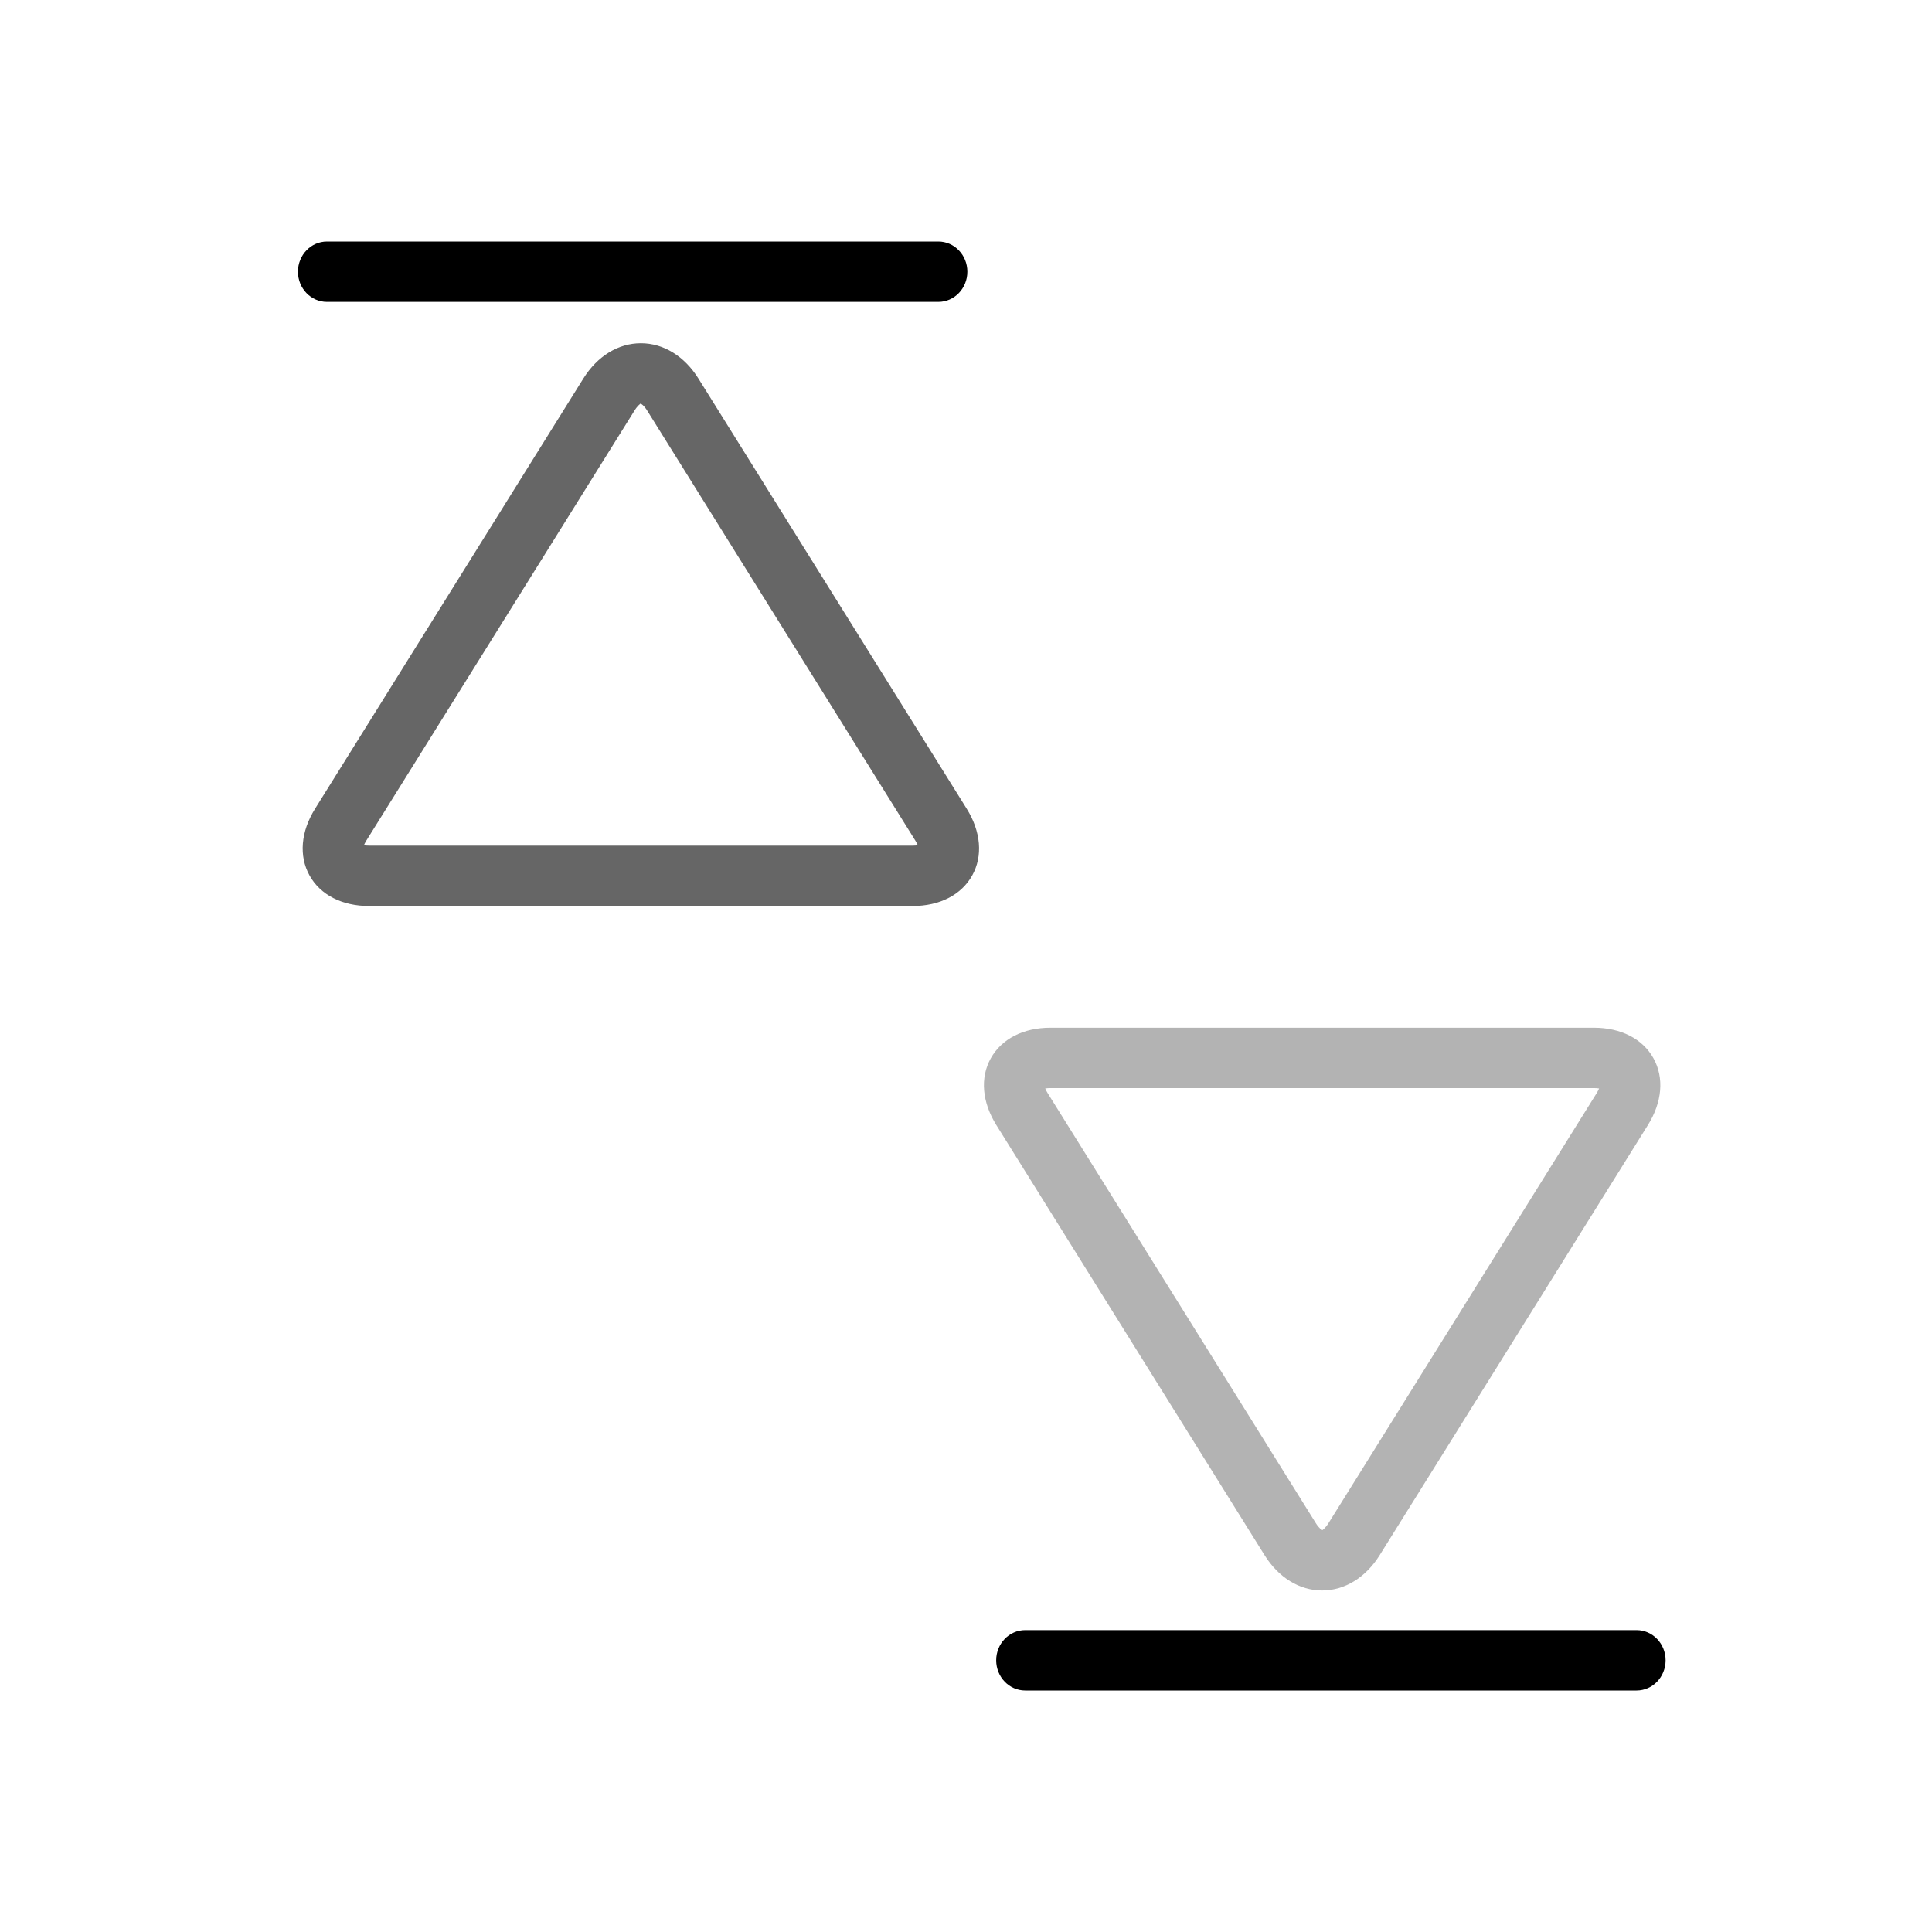
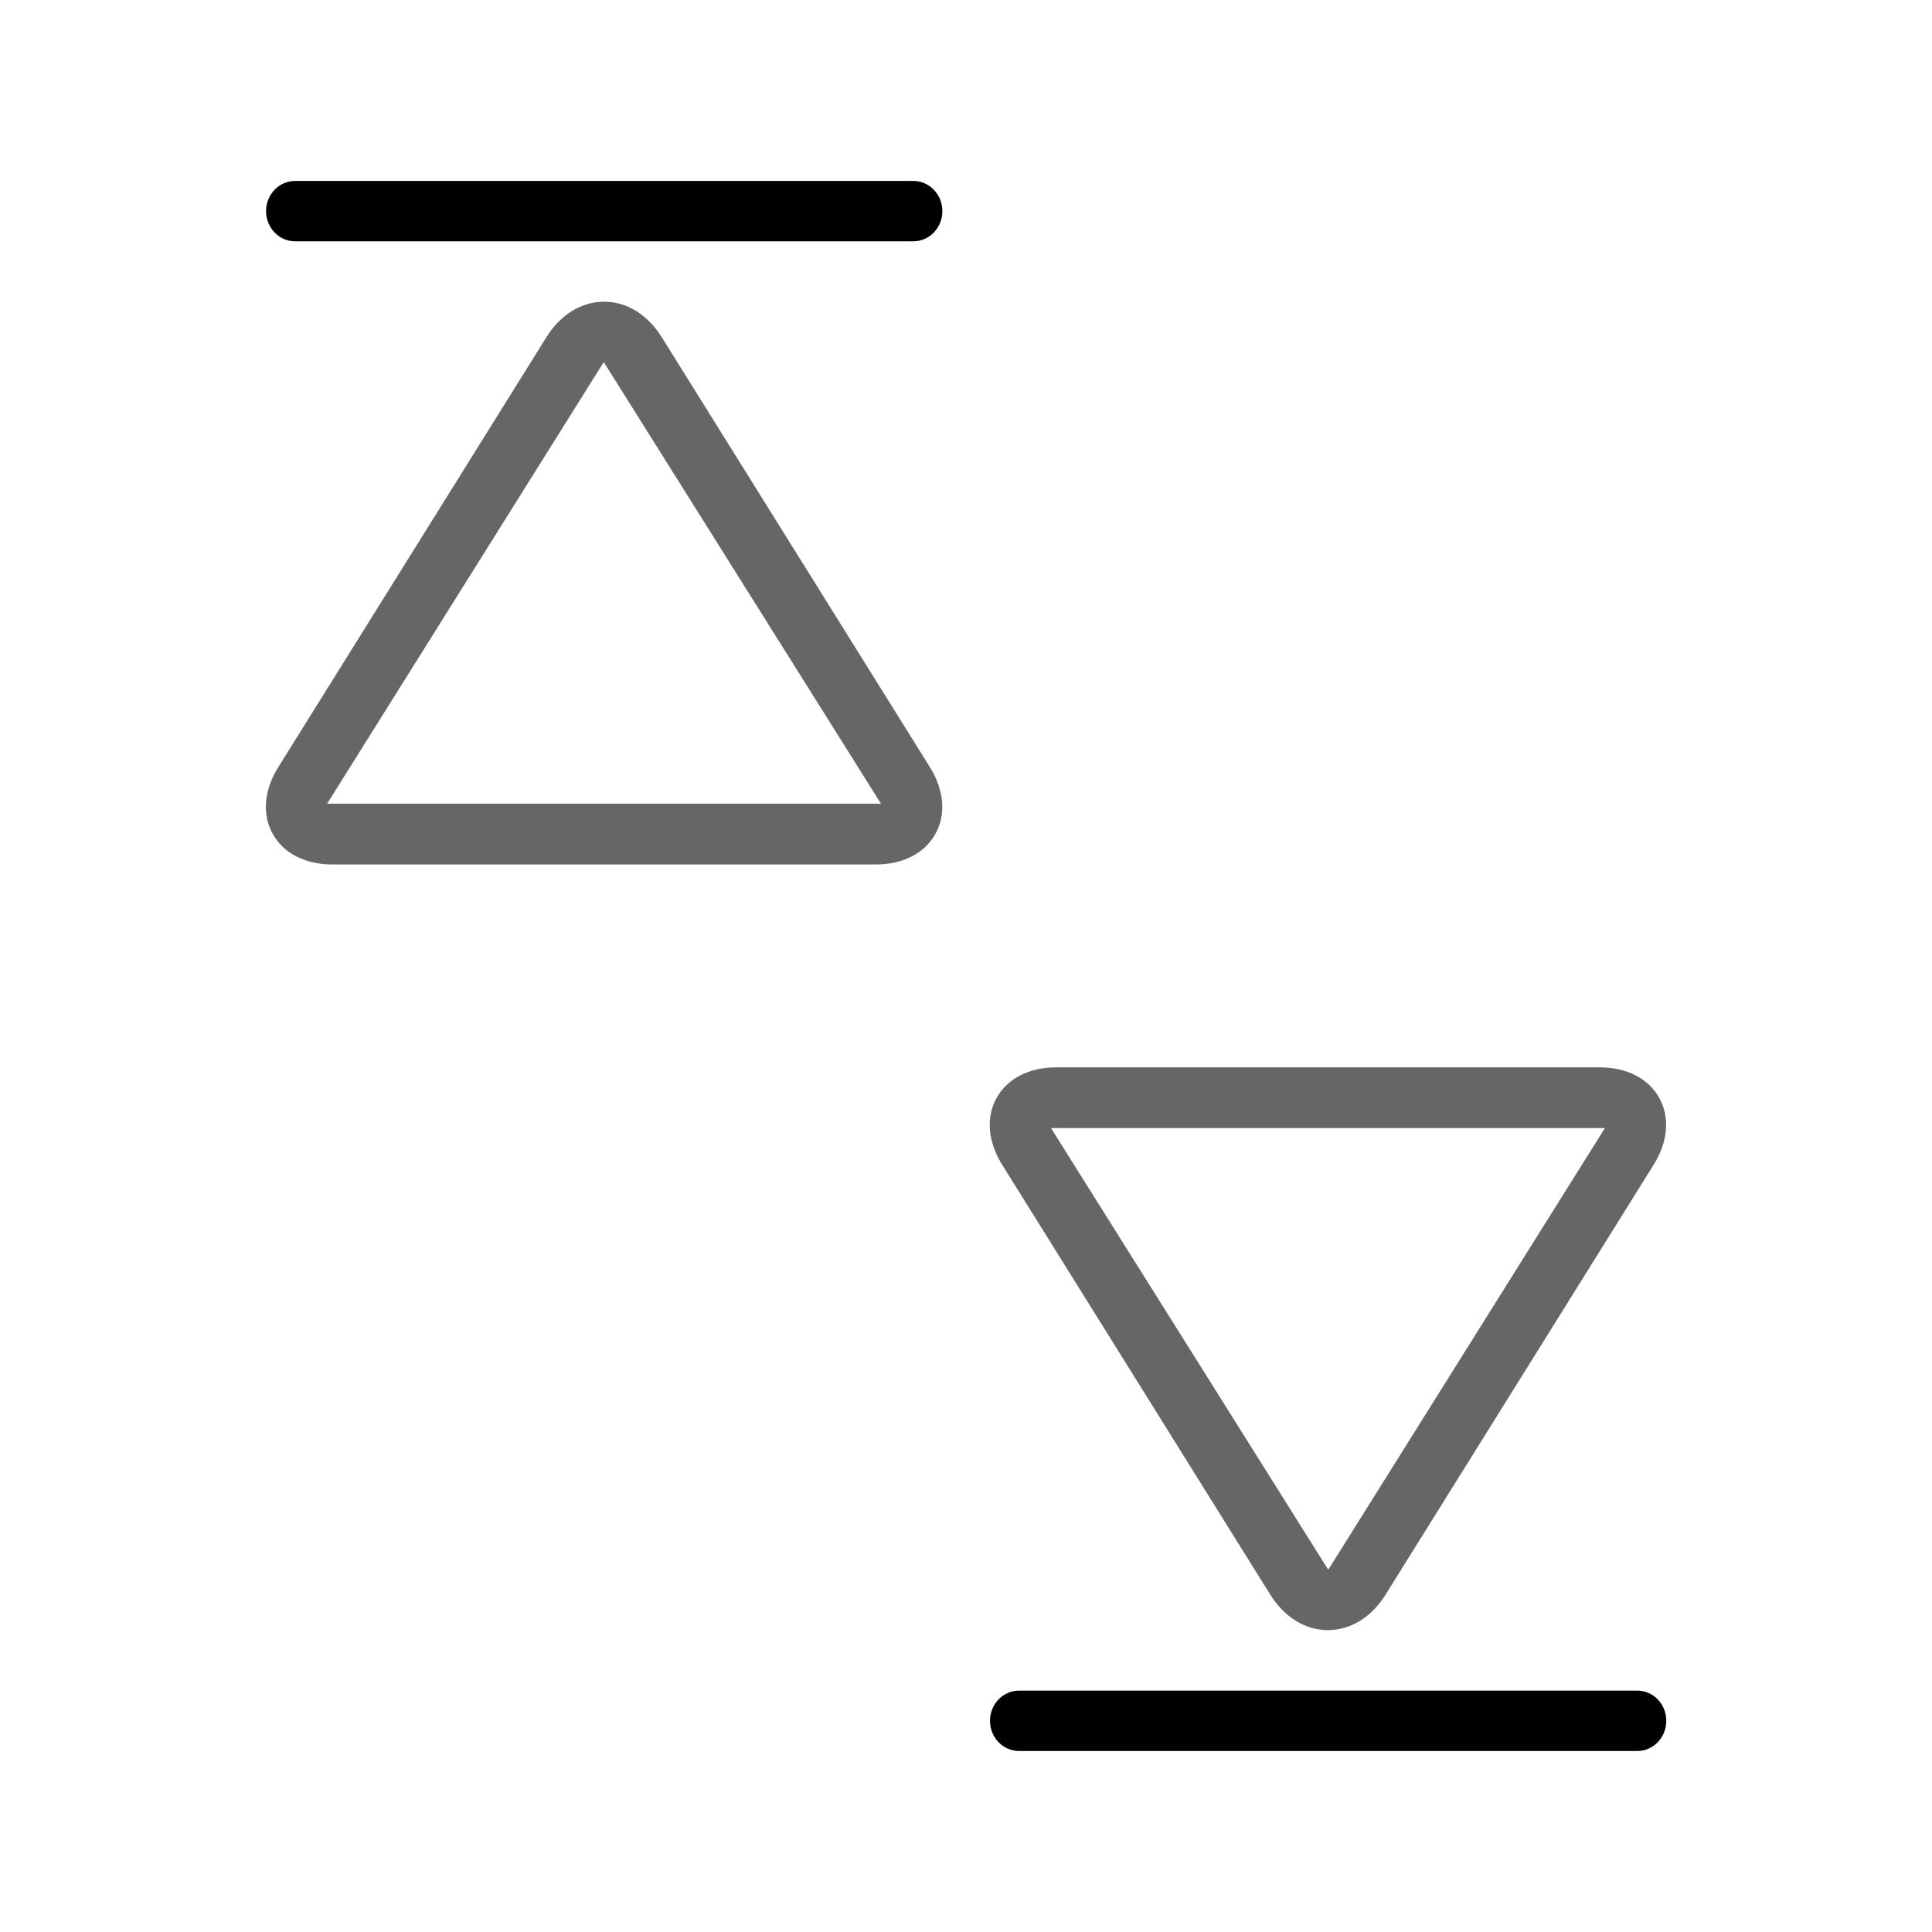
<svg xmlns="http://www.w3.org/2000/svg" version="1.1" id="Layer_1" x="0px" y="0px" width="64px" height="64px" viewBox="0 0 64 64" style="enable-background:new 0 0 64 64;" xml:space="preserve">
  <defs id="defs19">
	
	
	

		
		
	</defs>
  <rect y="0" x="0" height="64" width="64" style="opacity:0;fill:#000000" id="icon-m-transfer_1_" />
-   <path style="opacity:0.6;fill:#000000" d="m 30.229,30.013 h -18 c -0.898,0 -1.619,-0.369 -1.976,-1.014 -0.357,-0.644 -0.29,-1.45 0.186,-2.212 l 8.884,-14.246 c 0.464,-0.744 1.159,-1.171 1.907,-1.171 0.748,0 1.443,0.427 1.907,1.171 l 8.884,14.245 c 0.475,0.762 0.543,1.569 0.186,2.212 -0.359,0.646 -1.08,1.015 -1.978,1.015 z M 12.055,28 c 0.044,0.007 0.102,0.013 0.174,0.013 h 18 c 0.072,0 0.13,-0.006 0.174,-0.013 -0.017,-0.042 -0.042,-0.093 -0.081,-0.154 l -8.884,-14.246 c -0.105,-0.169 -0.195,-0.224 -0.219,-0.23 -0.005,0.006 -0.095,0.062 -0.2,0.23 l -8.884,14.246 c -0.037,0.061 -0.063,0.112 -0.08,0.154 z" id="path9" />
-   <path id="path837" d="m 34.798,34.044 h 18 c 0.898,0 1.619,0.369 1.976,1.014 0.357,0.644 0.29,1.45 -0.186,2.212 l -8.884,14.246 c -0.464,0.744 -1.159,1.171 -1.907,1.171 -0.748,0 -1.443,-0.427 -1.907,-1.171 l -8.884,-14.245 c -0.475,-0.762 -0.543,-1.569 -0.186,-2.212 0.359,-0.646 1.08,-1.015 1.978,-1.015 z m 18.174,2.013 c -0.044,-0.007 -0.102,-0.013 -0.174,-0.013 h -18 c -0.072,0 -0.13,0.006 -0.174,0.013 0.017,0.042 0.042,0.093 0.081,0.154 l 8.884,14.246 c 0.105,0.169 0.195,0.224 0.219,0.23 0.005,-0.006 0.095,-0.062 0.2,-0.23 l 8.884,-14.246 c 0.037,-0.061 0.063,-0.112 0.08,-0.154 z" style="opacity:0.3;fill:#000000" />
-   <path style="opacity:1;fill:#000000" d="m 9.87,9 c 0,0.552 0.43,1 0.961,1 H 20 h 2 9.084 c 0.531,0 0.961,-0.448 0.961,-1 0,-0.552 -0.43,-1 -0.961,-1 H 22 20 10.831 C 10.3,8 9.87,8.448 9.87,9 Z" id="path816" />
-   <path id="path828" d="m 33,55 c 0,0.552 0.43,1 0.961,1 h 9.169 2 9.084 c 0.531,0 0.961,-0.448 0.961,-1 0,-0.552 -0.43,-1 -0.961,-1 h -9.084 -2 -9.169 C 33.43,54 33,54.448 33,55 Z" style="opacity:1;fill:#000000" />
+   <path style="opacity:0.6;fill:#000000" d="m 29.01,28.637 h -18 c -0.898,0 -1.619,-0.369 -1.976,-1.014 -0.357,-0.644 -0.29,-1.45 0.186,-2.212 l 8.884,-14.246 c 0.464,-0.744 1.159,-1.171 1.907,-1.171 0.748,0 1.443,0.427 1.907,1.171 l 8.884,14.245 c 0.475,0.762 0.543,1.569 0.186,2.212 -0.359,0.646 -1.08,1.015 -1.978,1.015 z m -18.174,-2.013 H 29.184 L 20,11.994 Z" id="path9" />
+   <path id="path837" d="m 34.99,35.357 h 18 c 0.898,0 1.619,0.369 1.976,1.014 0.357,0.644 0.29,1.45 -0.186,2.212 L 45.896,52.829 C 45.432,53.573 44.737,54 43.989,54 43.241,54 42.546,53.573 42.082,52.829 L 33.198,38.584 c -0.475,-0.762 -0.543,-1.569 -0.186,-2.212 0.359,-0.646 1.08,-1.015 1.978,-1.015 z M 53.164,37.37 H 34.816 L 44,52 Z" style="opacity:0.6;fill:#000000" />
+   <path style="opacity:1;fill:#000000" d="m 8.814,6.994 c 0,0.552 0.43,1 0.961,1 h 20.481 c 0.531,0 0.961,-0.448 0.961,-1 0,-0.552 -0.43,-1 -0.961,-1 H 9.775 c -0.531,0 -0.961,0.448 -0.961,1 z" id="path816" />
+   <path style="opacity:1;fill:#000000" d="m 32.795,57.004 c 0,0.552 0.43,1 0.961,1 h 20.481 c 0.531,0 0.961,-0.448 0.961,-1 0,-0.552 -0.43,-1 -0.961,-1 H 33.756 c -0.531,0 -0.961,0.448 -0.961,1 z" id="path816-3" />
</svg>
